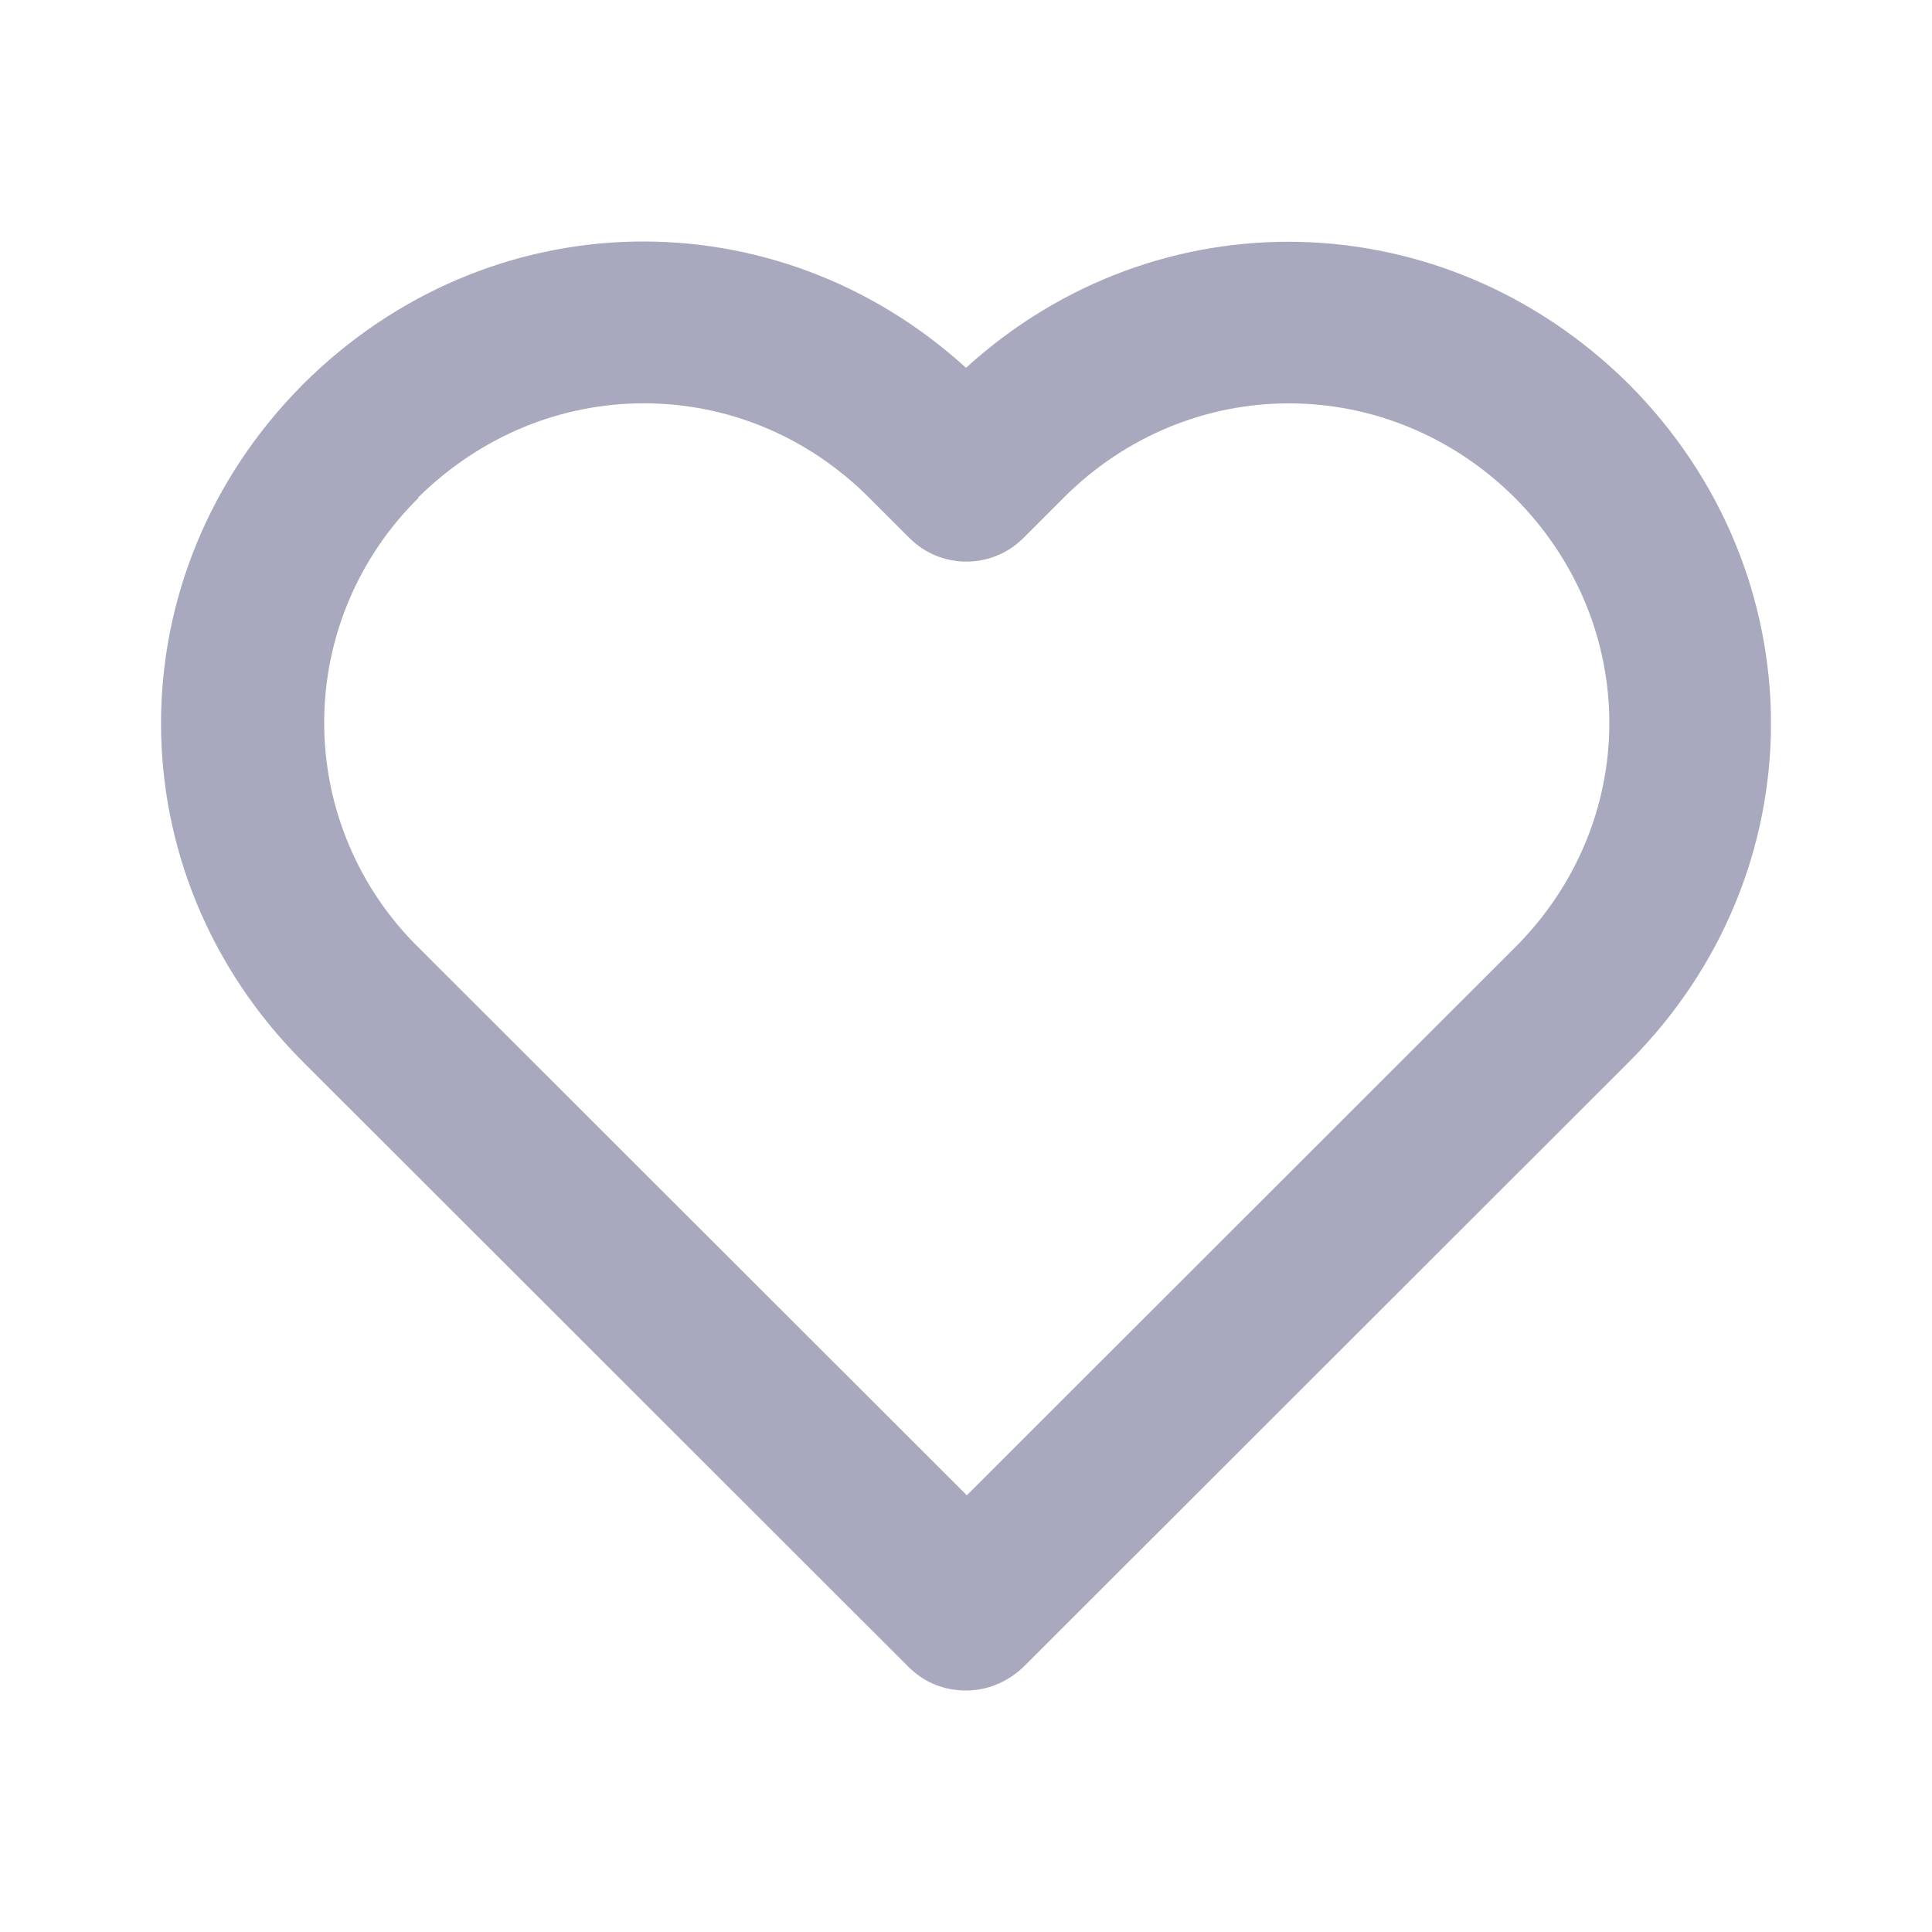
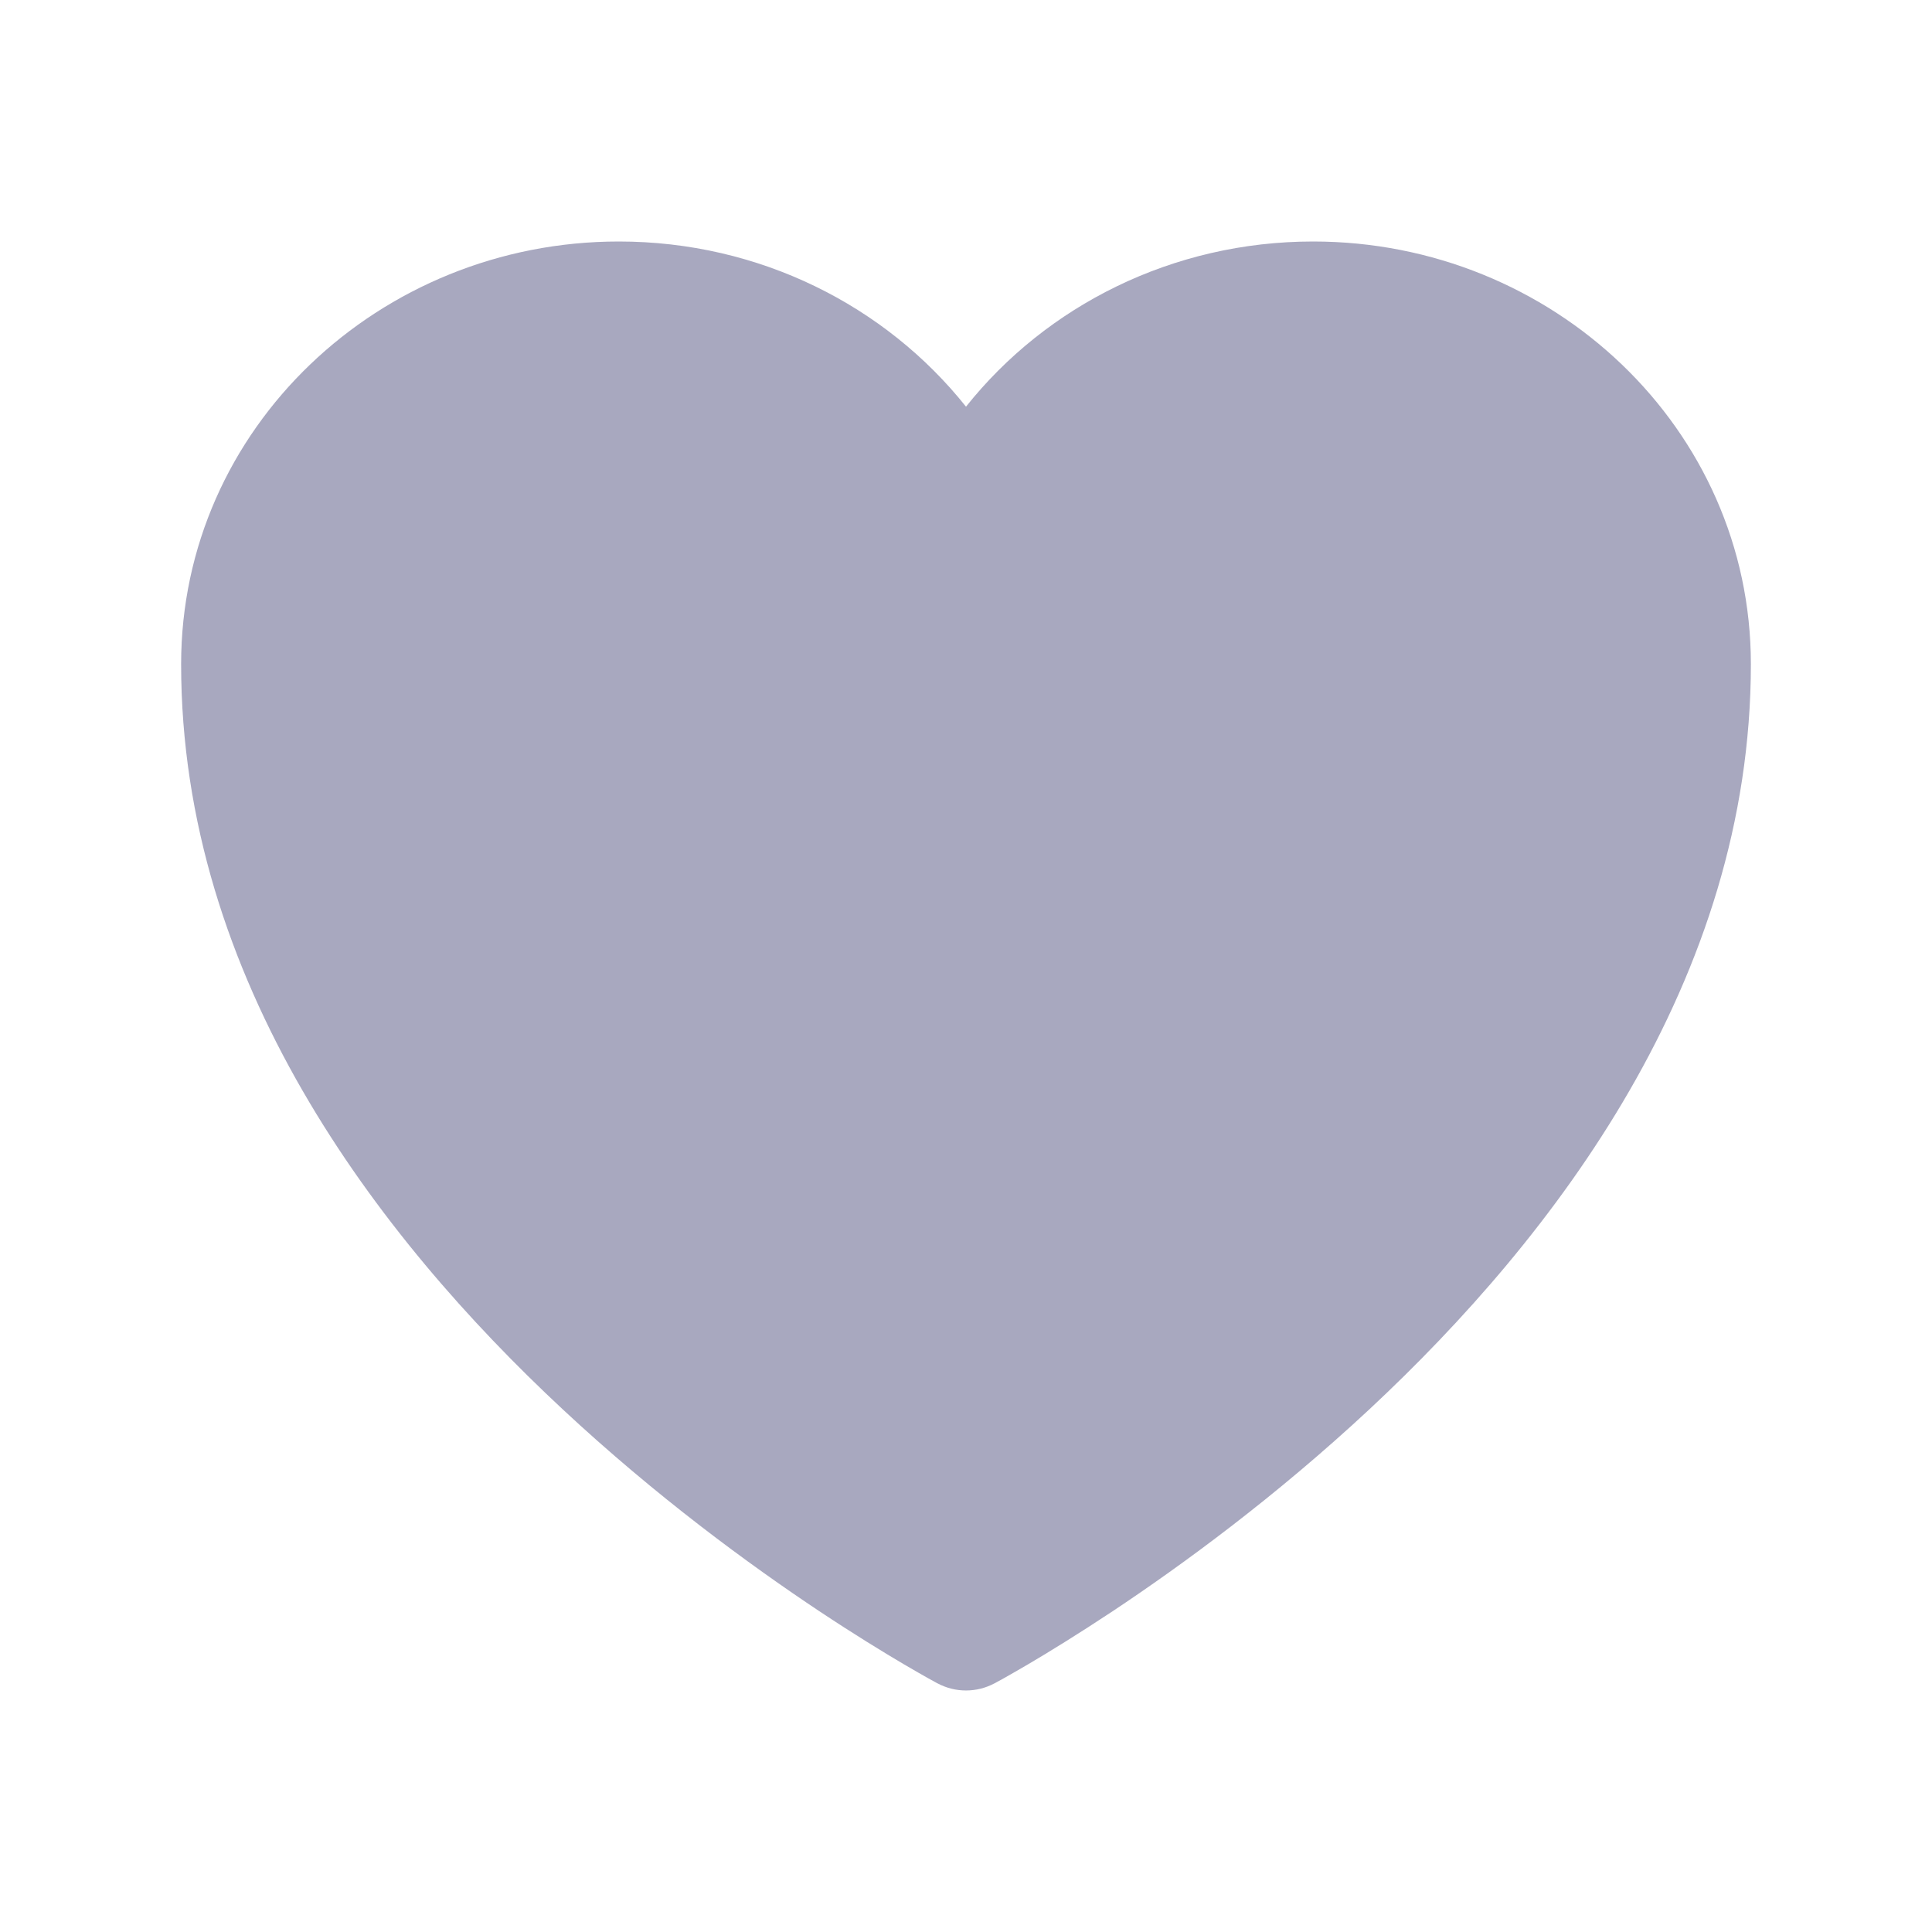
<svg xmlns="http://www.w3.org/2000/svg" preserveAspectRatio="none" overflow="visible" style="display: block;" width="24" height="24" viewBox="0 0 24 24" fill="none">
  <g id="icn_m_heart">
-     <path id="Union" d="M3.768 4.77C6.074 2.476 9.634 2.415 12 4.569C14.367 2.415 17.926 2.485 20.232 4.77C22.589 7.134 22.589 10.841 20.232 13.195L12.712 20.709C12.511 20.899 12.261 21 12 21C11.739 21 11.489 20.909 11.288 20.709L3.768 13.195C1.411 10.841 1.411 7.134 3.768 4.77ZM18.818 6.183C17.244 4.62 14.777 4.62 13.213 6.183L12.712 6.684C12.321 7.074 11.689 7.074 11.298 6.684L10.797 6.183C10.015 5.401 9.012 5.01 7.999 5.01C6.986 5.01 5.984 5.401 5.191 6.183H5.201C4.83 6.547 4.535 6.982 4.333 7.462C4.131 7.942 4.027 8.457 4.027 8.978C4.027 9.498 4.131 10.013 4.333 10.493C4.535 10.973 4.83 11.408 5.201 11.772L12.01 18.575L18.818 11.772C20.383 10.21 20.383 7.756 18.818 6.183Z" fill="#A8A8BF" />
+     <path id="Union" d="M16.312 3C19.286 3 21.75 5.322 21.75 8.25C21.75 12.175 19.312 15.361 17.012 17.506C15.849 18.59 14.69 19.438 13.822 20.015C13.387 20.303 13.024 20.526 12.767 20.677C12.639 20.752 12.537 20.81 12.466 20.85C12.431 20.869 12.404 20.884 12.384 20.895L12.362 20.907L12.355 20.911L12.352 20.912C12.132 21.029 11.868 21.029 11.648 20.912L11.645 20.911L11.638 20.907L11.616 20.895C11.597 20.884 11.569 20.869 11.534 20.85C11.463 20.81 11.361 20.752 11.233 20.677C10.977 20.526 10.613 20.304 10.178 20.015C9.311 19.438 8.151 18.59 6.989 17.506C4.688 15.361 2.25 12.175 2.25 8.25C2.25 5.322 4.714 3 7.687 3C9.436 3 11.002 3.799 12 5.052C12.997 3.799 14.564 3 16.312 3Z" fill="#A8A8BF" />
  </g>
</svg>
